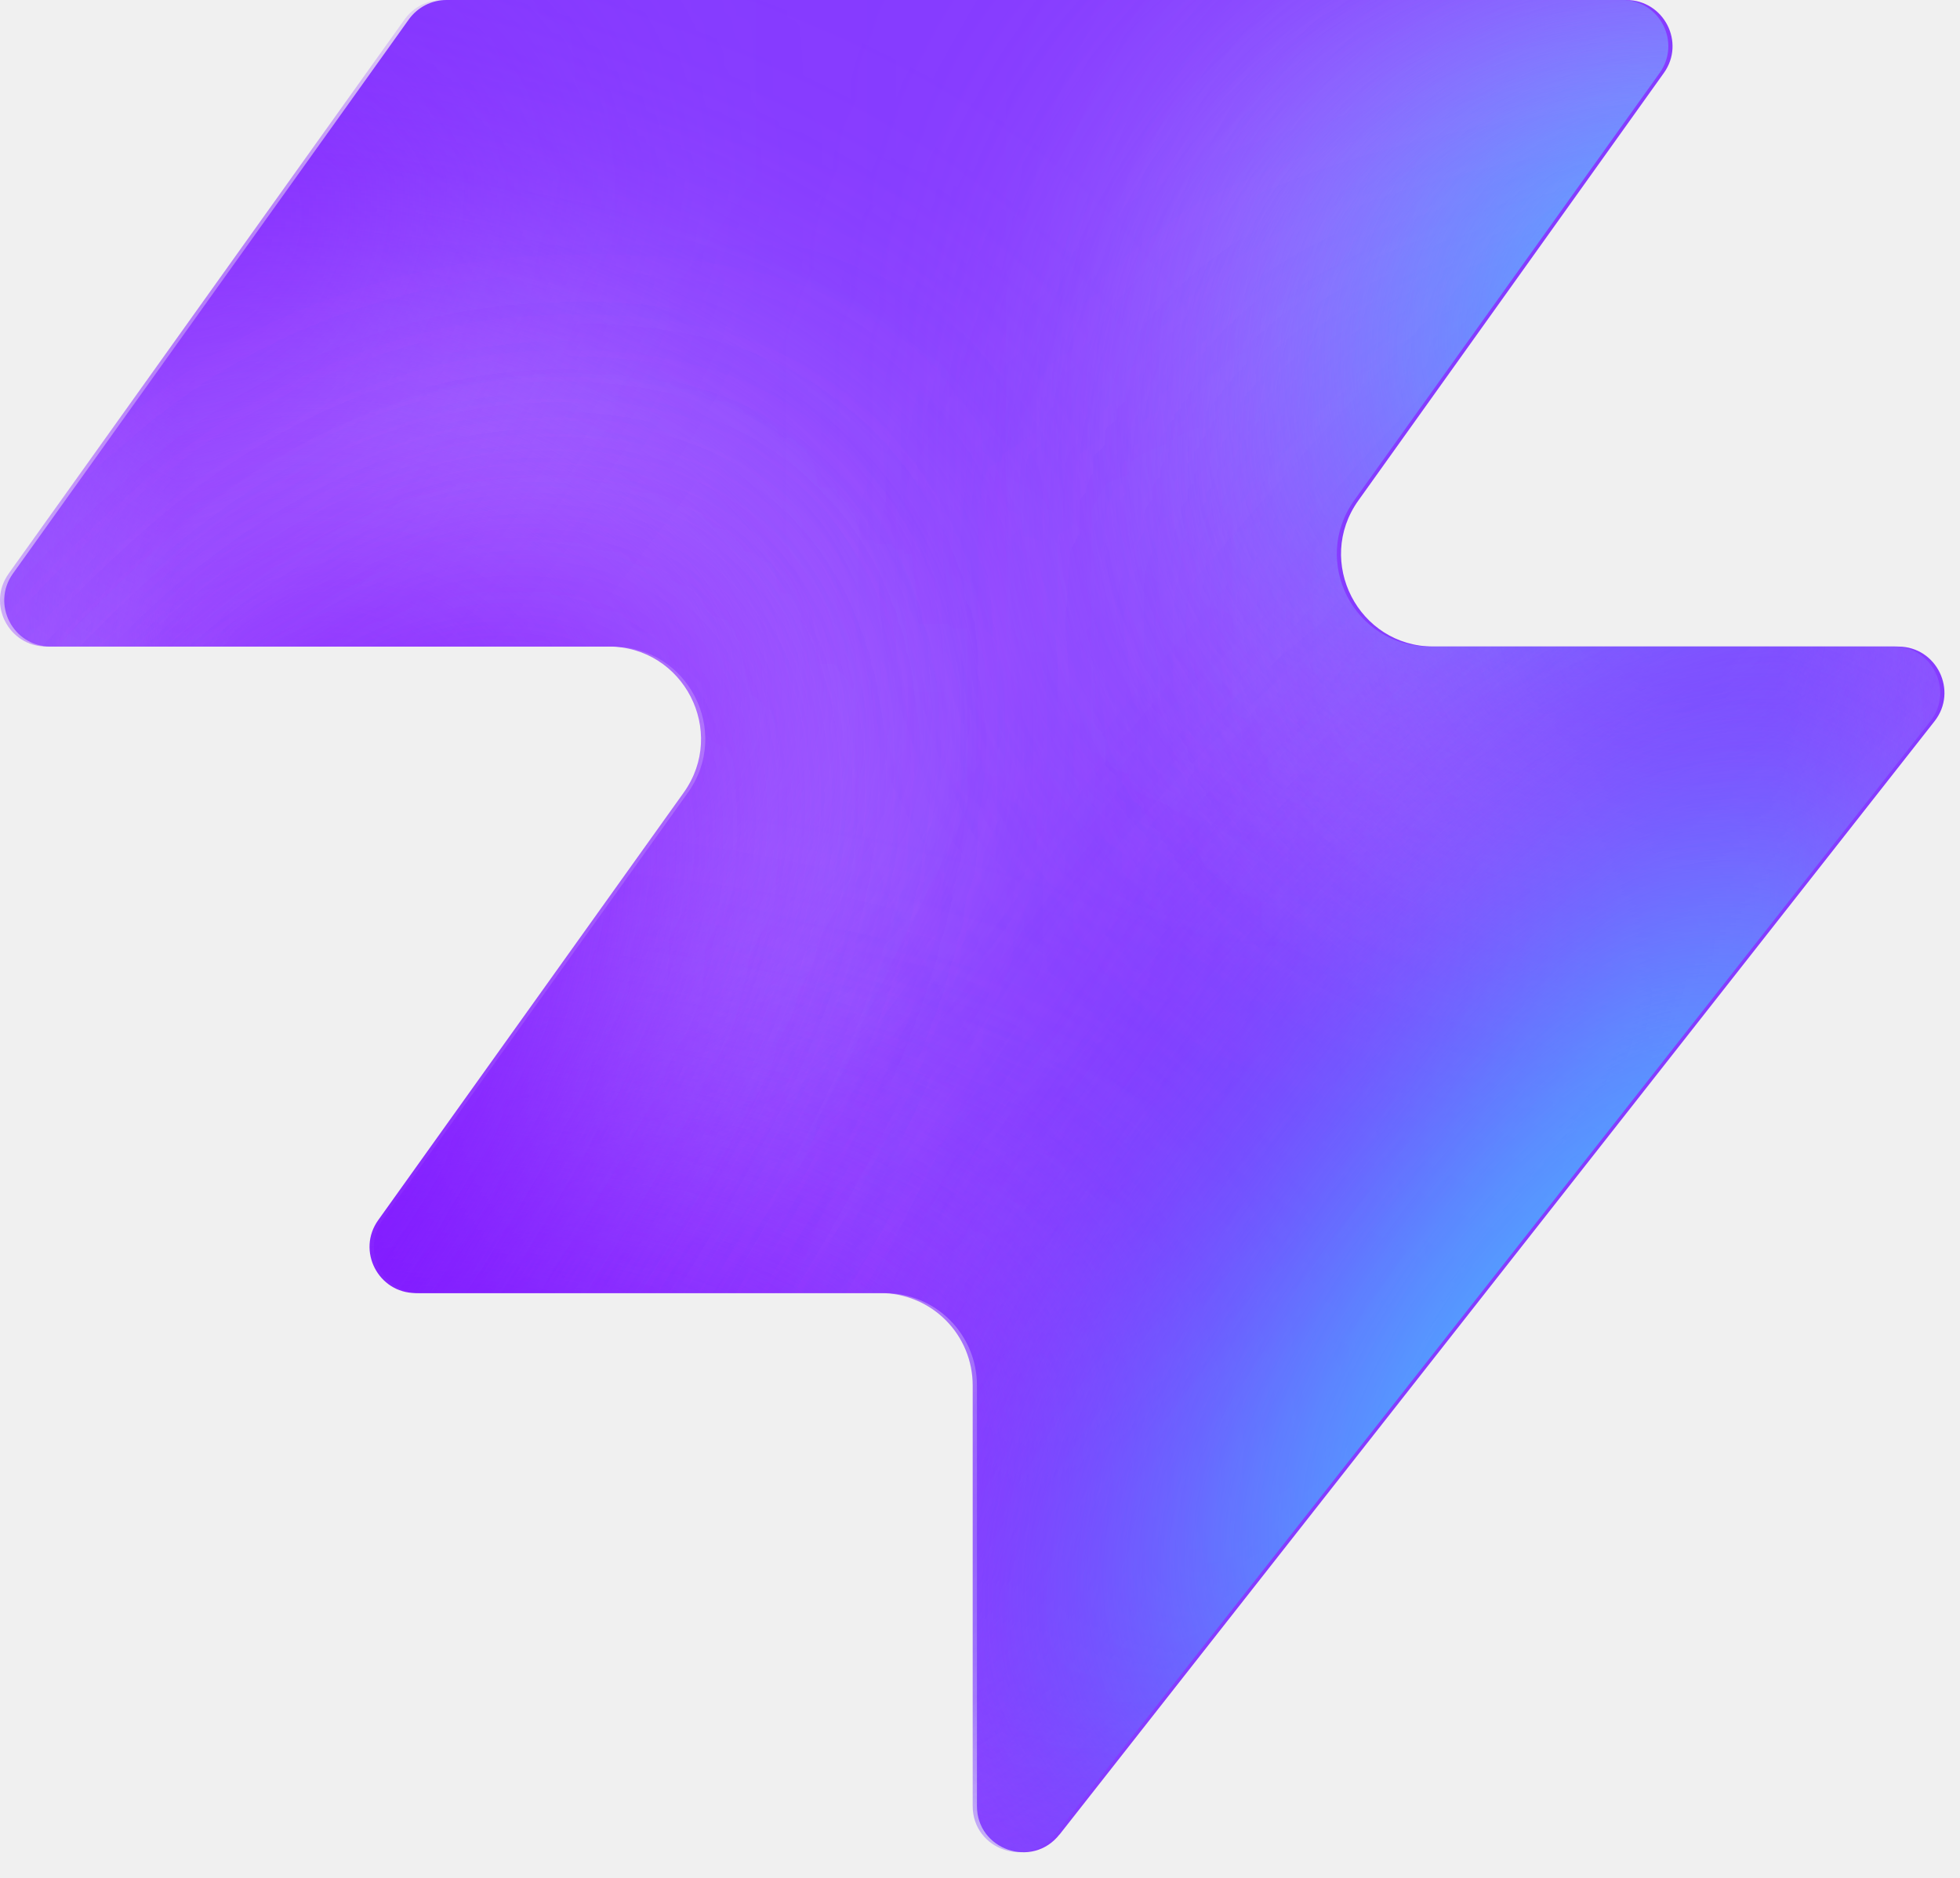
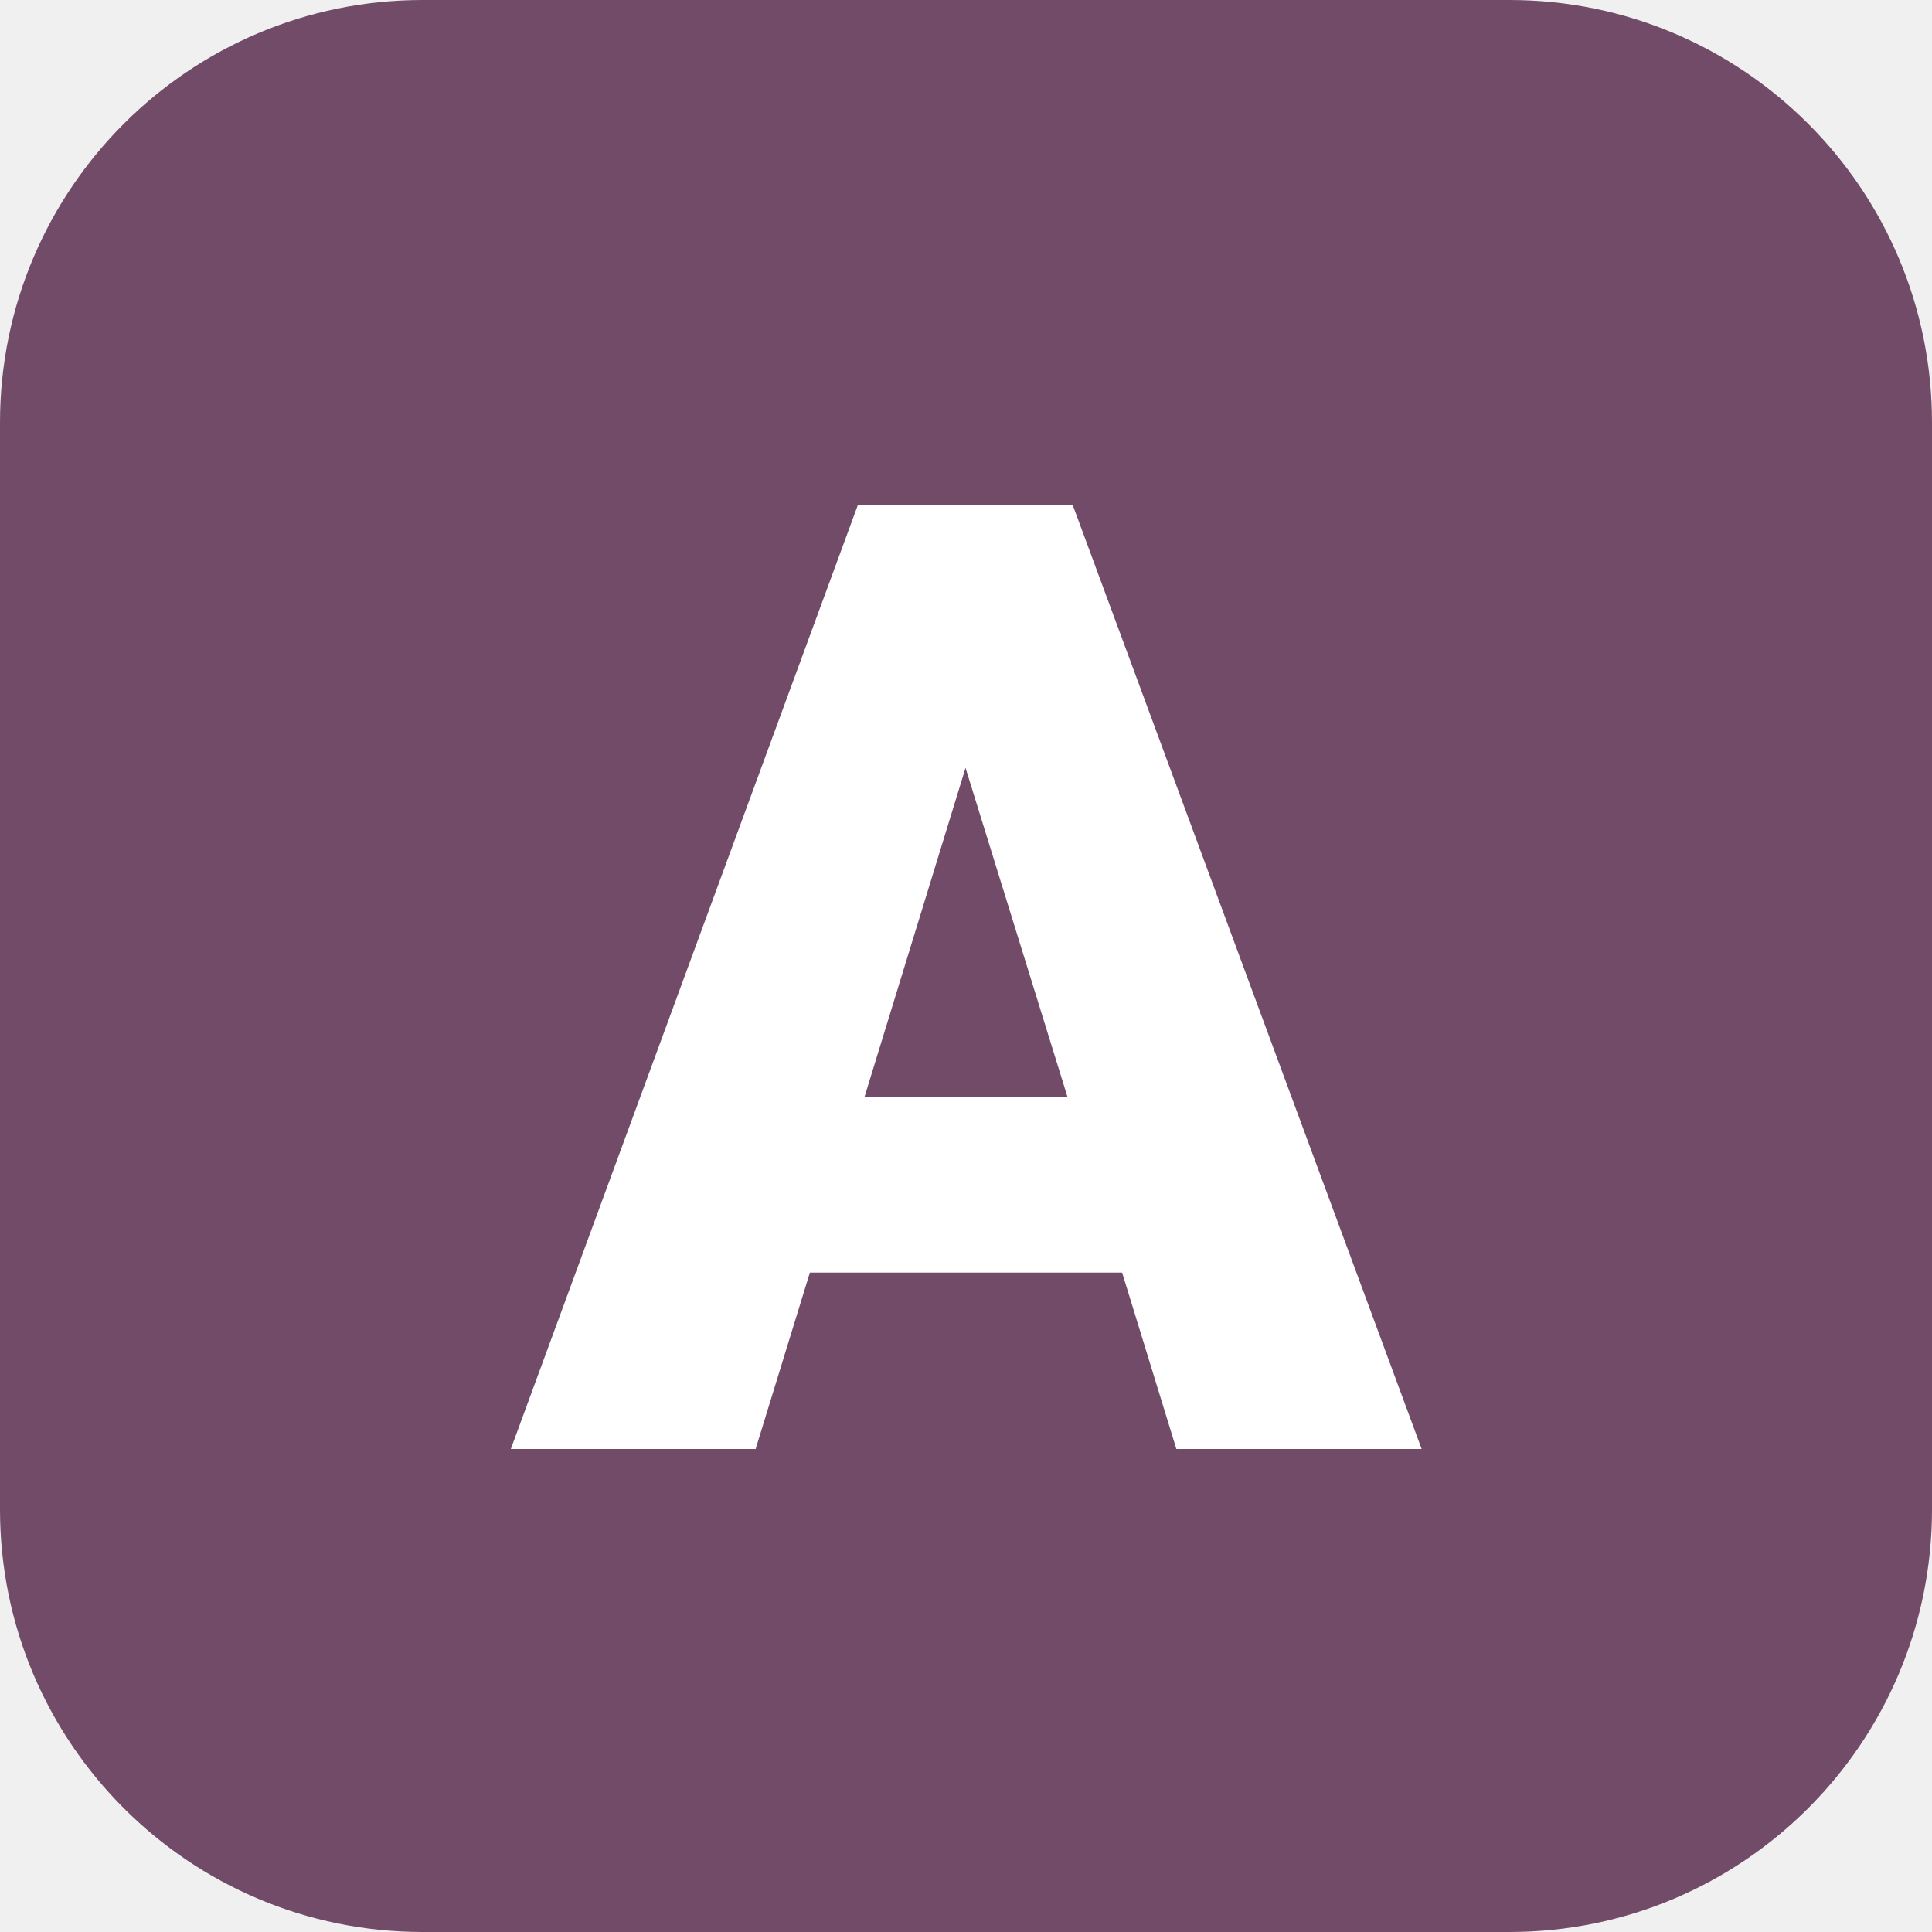
- <svg xmlns="http://www.w3.org/2000/svg" width="48" height="46" fill="none" viewBox="0 0 48 46">
-   <path fill="#863bff" d="M25.946 44.938c-.664.845-2.021.375-2.021-.698V33.937a2.26 2.26 0 0 0-2.262-2.262H10.287c-.92 0-1.456-1.04-.92-1.788l7.48-10.471c1.07-1.497 0-3.578-1.842-3.578H1.237c-.92 0-1.456-1.04-.92-1.788L10.013.474c.214-.297.556-.474.92-.474h28.894c.92 0 1.456 1.04.92 1.788l-7.48 10.471c-1.07 1.498 0 3.579 1.842 3.579h11.377c.943 0 1.473 1.088.89 1.83L25.947 44.94z" style="fill:#863bff;fill:color(display-p3 .525 .23 1);fill-opacity:1" />
-   <mask id="a" width="48" height="46" x="0" y="0" maskUnits="userSpaceOnUse" style="mask-type:alpha">
-     <path fill="#000" d="M25.842 44.938c-.664.844-2.021.375-2.021-.698V33.937a2.26 2.26 0 0 0-2.262-2.262H10.183c-.92 0-1.456-1.04-.92-1.788l7.48-10.471c1.07-1.498 0-3.579-1.842-3.579H1.133c-.92 0-1.456-1.04-.92-1.787L9.91.473c.214-.297.556-.474.92-.474h28.894c.92 0 1.456 1.04.92 1.788l-7.48 10.471c-1.07 1.498 0 3.578 1.842 3.578h11.377c.943 0 1.473 1.088.89 1.832L25.843 44.94z" style="fill:#000;fill-opacity:1" />
-   </mask>
-   <g mask="url(#a)">
-     <g filter="url(#b)">
-       <ellipse cx="5.508" cy="14.704" fill="#ede6ff" rx="5.508" ry="14.704" style="fill:#ede6ff;fill:color(display-p3 .927 .903 1);fill-opacity:1" transform="matrix(.00324 1 1 -.00324 -4.47 31.516)" />
-     </g>
-     <g filter="url(#c)">
-       <ellipse cx="10.399" cy="29.851" fill="#ede6ff" rx="10.399" ry="29.851" style="fill:#ede6ff;fill:color(display-p3 .927 .903 1);fill-opacity:1" transform="matrix(.00324 1 1 -.00324 -39.328 7.883)" />
-     </g>
-     <g filter="url(#d)">
-       <ellipse cx="5.508" cy="30.487" fill="#7e14ff" rx="5.508" ry="30.487" style="fill:#7e14ff;fill:color(display-p3 .492 .077 1);fill-opacity:1" transform="rotate(89.814 -25.913 -14.639)scale(1 -1)" />
-     </g>
-     <g filter="url(#e)">
-       <ellipse cx="5.508" cy="30.599" fill="#7e14ff" rx="5.508" ry="30.599" style="fill:#7e14ff;fill:color(display-p3 .492 .077 1);fill-opacity:1" transform="rotate(89.814 -32.644 -3.334)scale(1 -1)" />
-     </g>
-     <g filter="url(#f)">
-       <ellipse cx="5.508" cy="30.599" fill="#7e14ff" rx="5.508" ry="30.599" style="fill:#7e14ff;fill:color(display-p3 .492 .077 1);fill-opacity:1" transform="matrix(.00324 1 1 -.00324 -34.34 30.47)" />
-     </g>
-     <g filter="url(#g)">
-       <ellipse cx="14.072" cy="22.078" fill="#ede6ff" rx="14.072" ry="22.078" style="fill:#ede6ff;fill:color(display-p3 .927 .903 1);fill-opacity:1" transform="rotate(93.35 24.506 48.493)scale(-1 1)" />
-     </g>
-     <g filter="url(#h)">
-       <ellipse cx="3.47" cy="21.501" fill="#7e14ff" rx="3.47" ry="21.501" style="fill:#7e14ff;fill:color(display-p3 .492 .077 1);fill-opacity:1" transform="rotate(89.009 28.708 47.59)scale(-1 1)" />
-     </g>
-     <g filter="url(#i)">
-       <ellipse cx="3.47" cy="21.501" fill="#7e14ff" rx="3.47" ry="21.501" style="fill:#7e14ff;fill:color(display-p3 .492 .077 1);fill-opacity:1" transform="rotate(89.009 28.708 47.59)scale(-1 1)" />
-     </g>
-     <g filter="url(#j)">
-       <ellipse cx=".387" cy="8.972" fill="#7e14ff" rx="4.407" ry="29.108" style="fill:#7e14ff;fill:color(display-p3 .492 .077 1);fill-opacity:1" transform="rotate(39.51 .387 8.972)" />
-     </g>
-     <g filter="url(#k)">
-       <ellipse cx="47.523" cy="-6.092" fill="#7e14ff" rx="4.407" ry="29.108" style="fill:#7e14ff;fill:color(display-p3 .492 .077 1);fill-opacity:1" transform="rotate(37.892 47.523 -6.092)" />
-     </g>
-     <g filter="url(#l)">
-       <ellipse cx="41.412" cy="6.333" fill="#47bfff" rx="5.971" ry="9.665" style="fill:#47bfff;fill:color(display-p3 .28 .748 1);fill-opacity:1" transform="rotate(37.892 41.412 6.333)" />
-     </g>
-     <g filter="url(#m)">
-       <ellipse cx="-1.879" cy="38.332" fill="#7e14ff" rx="4.407" ry="29.108" style="fill:#7e14ff;fill:color(display-p3 .492 .077 1);fill-opacity:1" transform="rotate(37.892 -1.88 38.332)" />
-     </g>
-     <g filter="url(#n)">
-       <ellipse cx="-1.879" cy="38.332" fill="#7e14ff" rx="4.407" ry="29.108" style="fill:#7e14ff;fill:color(display-p3 .492 .077 1);fill-opacity:1" transform="rotate(37.892 -1.88 38.332)" />
-     </g>
-     <g filter="url(#o)">
-       <ellipse cx="35.651" cy="29.907" fill="#7e14ff" rx="4.407" ry="29.108" style="fill:#7e14ff;fill:color(display-p3 .492 .077 1);fill-opacity:1" transform="rotate(37.892 35.651 29.907)" />
-     </g>
-     <g filter="url(#p)">
-       <ellipse cx="38.418" cy="32.4" fill="#47bfff" rx="5.971" ry="15.297" style="fill:#47bfff;fill:color(display-p3 .28 .748 1);fill-opacity:1" transform="rotate(37.892 38.418 32.4)" />
-     </g>
-   </g>
-   <defs>
-     <filter id="b" width="60.045" height="41.654" x="-19.77" y="16.149" color-interpolation-filters="sRGB" filterUnits="userSpaceOnUse">
-       <feFlood flood-opacity="0" result="BackgroundImageFix" />
-       <feBlend in="SourceGraphic" in2="BackgroundImageFix" result="shape" />
-       <feGaussianBlur result="effect1_foregroundBlur_2002_17158" stdDeviation="7.659" />
-     </filter>
-     <filter id="c" width="90.34" height="51.437" x="-54.613" y="-7.533" color-interpolation-filters="sRGB" filterUnits="userSpaceOnUse">
-       <feFlood flood-opacity="0" result="BackgroundImageFix" />
-       <feBlend in="SourceGraphic" in2="BackgroundImageFix" result="shape" />
-       <feGaussianBlur result="effect1_foregroundBlur_2002_17158" stdDeviation="7.659" />
-     </filter>
-     <filter id="d" width="79.355" height="29.4" x="-49.64" y="2.03" color-interpolation-filters="sRGB" filterUnits="userSpaceOnUse">
-       <feFlood flood-opacity="0" result="BackgroundImageFix" />
-       <feBlend in="SourceGraphic" in2="BackgroundImageFix" result="shape" />
-       <feGaussianBlur result="effect1_foregroundBlur_2002_17158" stdDeviation="4.596" />
-     </filter>
-     <filter id="e" width="79.579" height="29.4" x="-45.045" y="20.029" color-interpolation-filters="sRGB" filterUnits="userSpaceOnUse">
-       <feFlood flood-opacity="0" result="BackgroundImageFix" />
-       <feBlend in="SourceGraphic" in2="BackgroundImageFix" result="shape" />
-       <feGaussianBlur result="effect1_foregroundBlur_2002_17158" stdDeviation="4.596" />
-     </filter>
-     <filter id="f" width="79.579" height="29.4" x="-43.513" y="21.178" color-interpolation-filters="sRGB" filterUnits="userSpaceOnUse">
-       <feFlood flood-opacity="0" result="BackgroundImageFix" />
-       <feBlend in="SourceGraphic" in2="BackgroundImageFix" result="shape" />
-       <feGaussianBlur result="effect1_foregroundBlur_2002_17158" stdDeviation="4.596" />
-     </filter>
-     <filter id="g" width="74.749" height="58.852" x="15.756" y="-17.901" color-interpolation-filters="sRGB" filterUnits="userSpaceOnUse">
-       <feFlood flood-opacity="0" result="BackgroundImageFix" />
-       <feBlend in="SourceGraphic" in2="BackgroundImageFix" result="shape" />
-       <feGaussianBlur result="effect1_foregroundBlur_2002_17158" stdDeviation="7.659" />
-     </filter>
-     <filter id="h" width="61.377" height="25.362" x="23.548" y="2.284" color-interpolation-filters="sRGB" filterUnits="userSpaceOnUse">
-       <feFlood flood-opacity="0" result="BackgroundImageFix" />
-       <feBlend in="SourceGraphic" in2="BackgroundImageFix" result="shape" />
-       <feGaussianBlur result="effect1_foregroundBlur_2002_17158" stdDeviation="4.596" />
-     </filter>
-     <filter id="i" width="61.377" height="25.362" x="23.548" y="2.284" color-interpolation-filters="sRGB" filterUnits="userSpaceOnUse">
-       <feFlood flood-opacity="0" result="BackgroundImageFix" />
-       <feBlend in="SourceGraphic" in2="BackgroundImageFix" result="shape" />
-       <feGaussianBlur result="effect1_foregroundBlur_2002_17158" stdDeviation="4.596" />
-     </filter>
-     <filter id="j" width="56.045" height="63.649" x="-27.636" y="-22.853" color-interpolation-filters="sRGB" filterUnits="userSpaceOnUse">
-       <feFlood flood-opacity="0" result="BackgroundImageFix" />
-       <feBlend in="SourceGraphic" in2="BackgroundImageFix" result="shape" />
-       <feGaussianBlur result="effect1_foregroundBlur_2002_17158" stdDeviation="4.596" />
-     </filter>
-     <filter id="k" width="54.814" height="64.646" x="20.116" y="-38.415" color-interpolation-filters="sRGB" filterUnits="userSpaceOnUse">
-       <feFlood flood-opacity="0" result="BackgroundImageFix" />
-       <feBlend in="SourceGraphic" in2="BackgroundImageFix" result="shape" />
-       <feGaussianBlur result="effect1_foregroundBlur_2002_17158" stdDeviation="4.596" />
-     </filter>
-     <filter id="l" width="33.541" height="35.313" x="24.641" y="-11.323" color-interpolation-filters="sRGB" filterUnits="userSpaceOnUse">
-       <feFlood flood-opacity="0" result="BackgroundImageFix" />
-       <feBlend in="SourceGraphic" in2="BackgroundImageFix" result="shape" />
-       <feGaussianBlur result="effect1_foregroundBlur_2002_17158" stdDeviation="4.596" />
-     </filter>
-     <filter id="m" width="54.814" height="64.646" x="-29.286" y="6.009" color-interpolation-filters="sRGB" filterUnits="userSpaceOnUse">
-       <feFlood flood-opacity="0" result="BackgroundImageFix" />
-       <feBlend in="SourceGraphic" in2="BackgroundImageFix" result="shape" />
-       <feGaussianBlur result="effect1_foregroundBlur_2002_17158" stdDeviation="4.596" />
-     </filter>
-     <filter id="n" width="54.814" height="64.646" x="-29.286" y="6.009" color-interpolation-filters="sRGB" filterUnits="userSpaceOnUse">
-       <feFlood flood-opacity="0" result="BackgroundImageFix" />
-       <feBlend in="SourceGraphic" in2="BackgroundImageFix" result="shape" />
-       <feGaussianBlur result="effect1_foregroundBlur_2002_17158" stdDeviation="4.596" />
-     </filter>
-     <filter id="o" width="54.814" height="64.646" x="8.244" y="-2.416" color-interpolation-filters="sRGB" filterUnits="userSpaceOnUse">
-       <feFlood flood-opacity="0" result="BackgroundImageFix" />
-       <feBlend in="SourceGraphic" in2="BackgroundImageFix" result="shape" />
-       <feGaussianBlur result="effect1_foregroundBlur_2002_17158" stdDeviation="4.596" />
-     </filter>
-     <filter id="p" width="39.409" height="43.623" x="18.713" y="10.588" color-interpolation-filters="sRGB" filterUnits="userSpaceOnUse">
-       <feFlood flood-opacity="0" result="BackgroundImageFix" />
-       <feBlend in="SourceGraphic" in2="BackgroundImageFix" result="shape" />
-       <feGaussianBlur result="effect1_foregroundBlur_2002_17158" stdDeviation="4.596" />
-     </filter>
-   </defs>
+ <svg xmlns="http://www.w3.org/2000/svg" viewBox="0 0 64 64">
+   <rect width="64" height="64" rx="14" fill="#714B67" />
+   <text x="32" y="48" font-family="system-ui, -apple-system, 'Segoe UI', Roboto, sans-serif" font-weight="800" font-size="44" fill="#fff" text-anchor="middle" letter-spacing="-2">A</text>
</svg>
